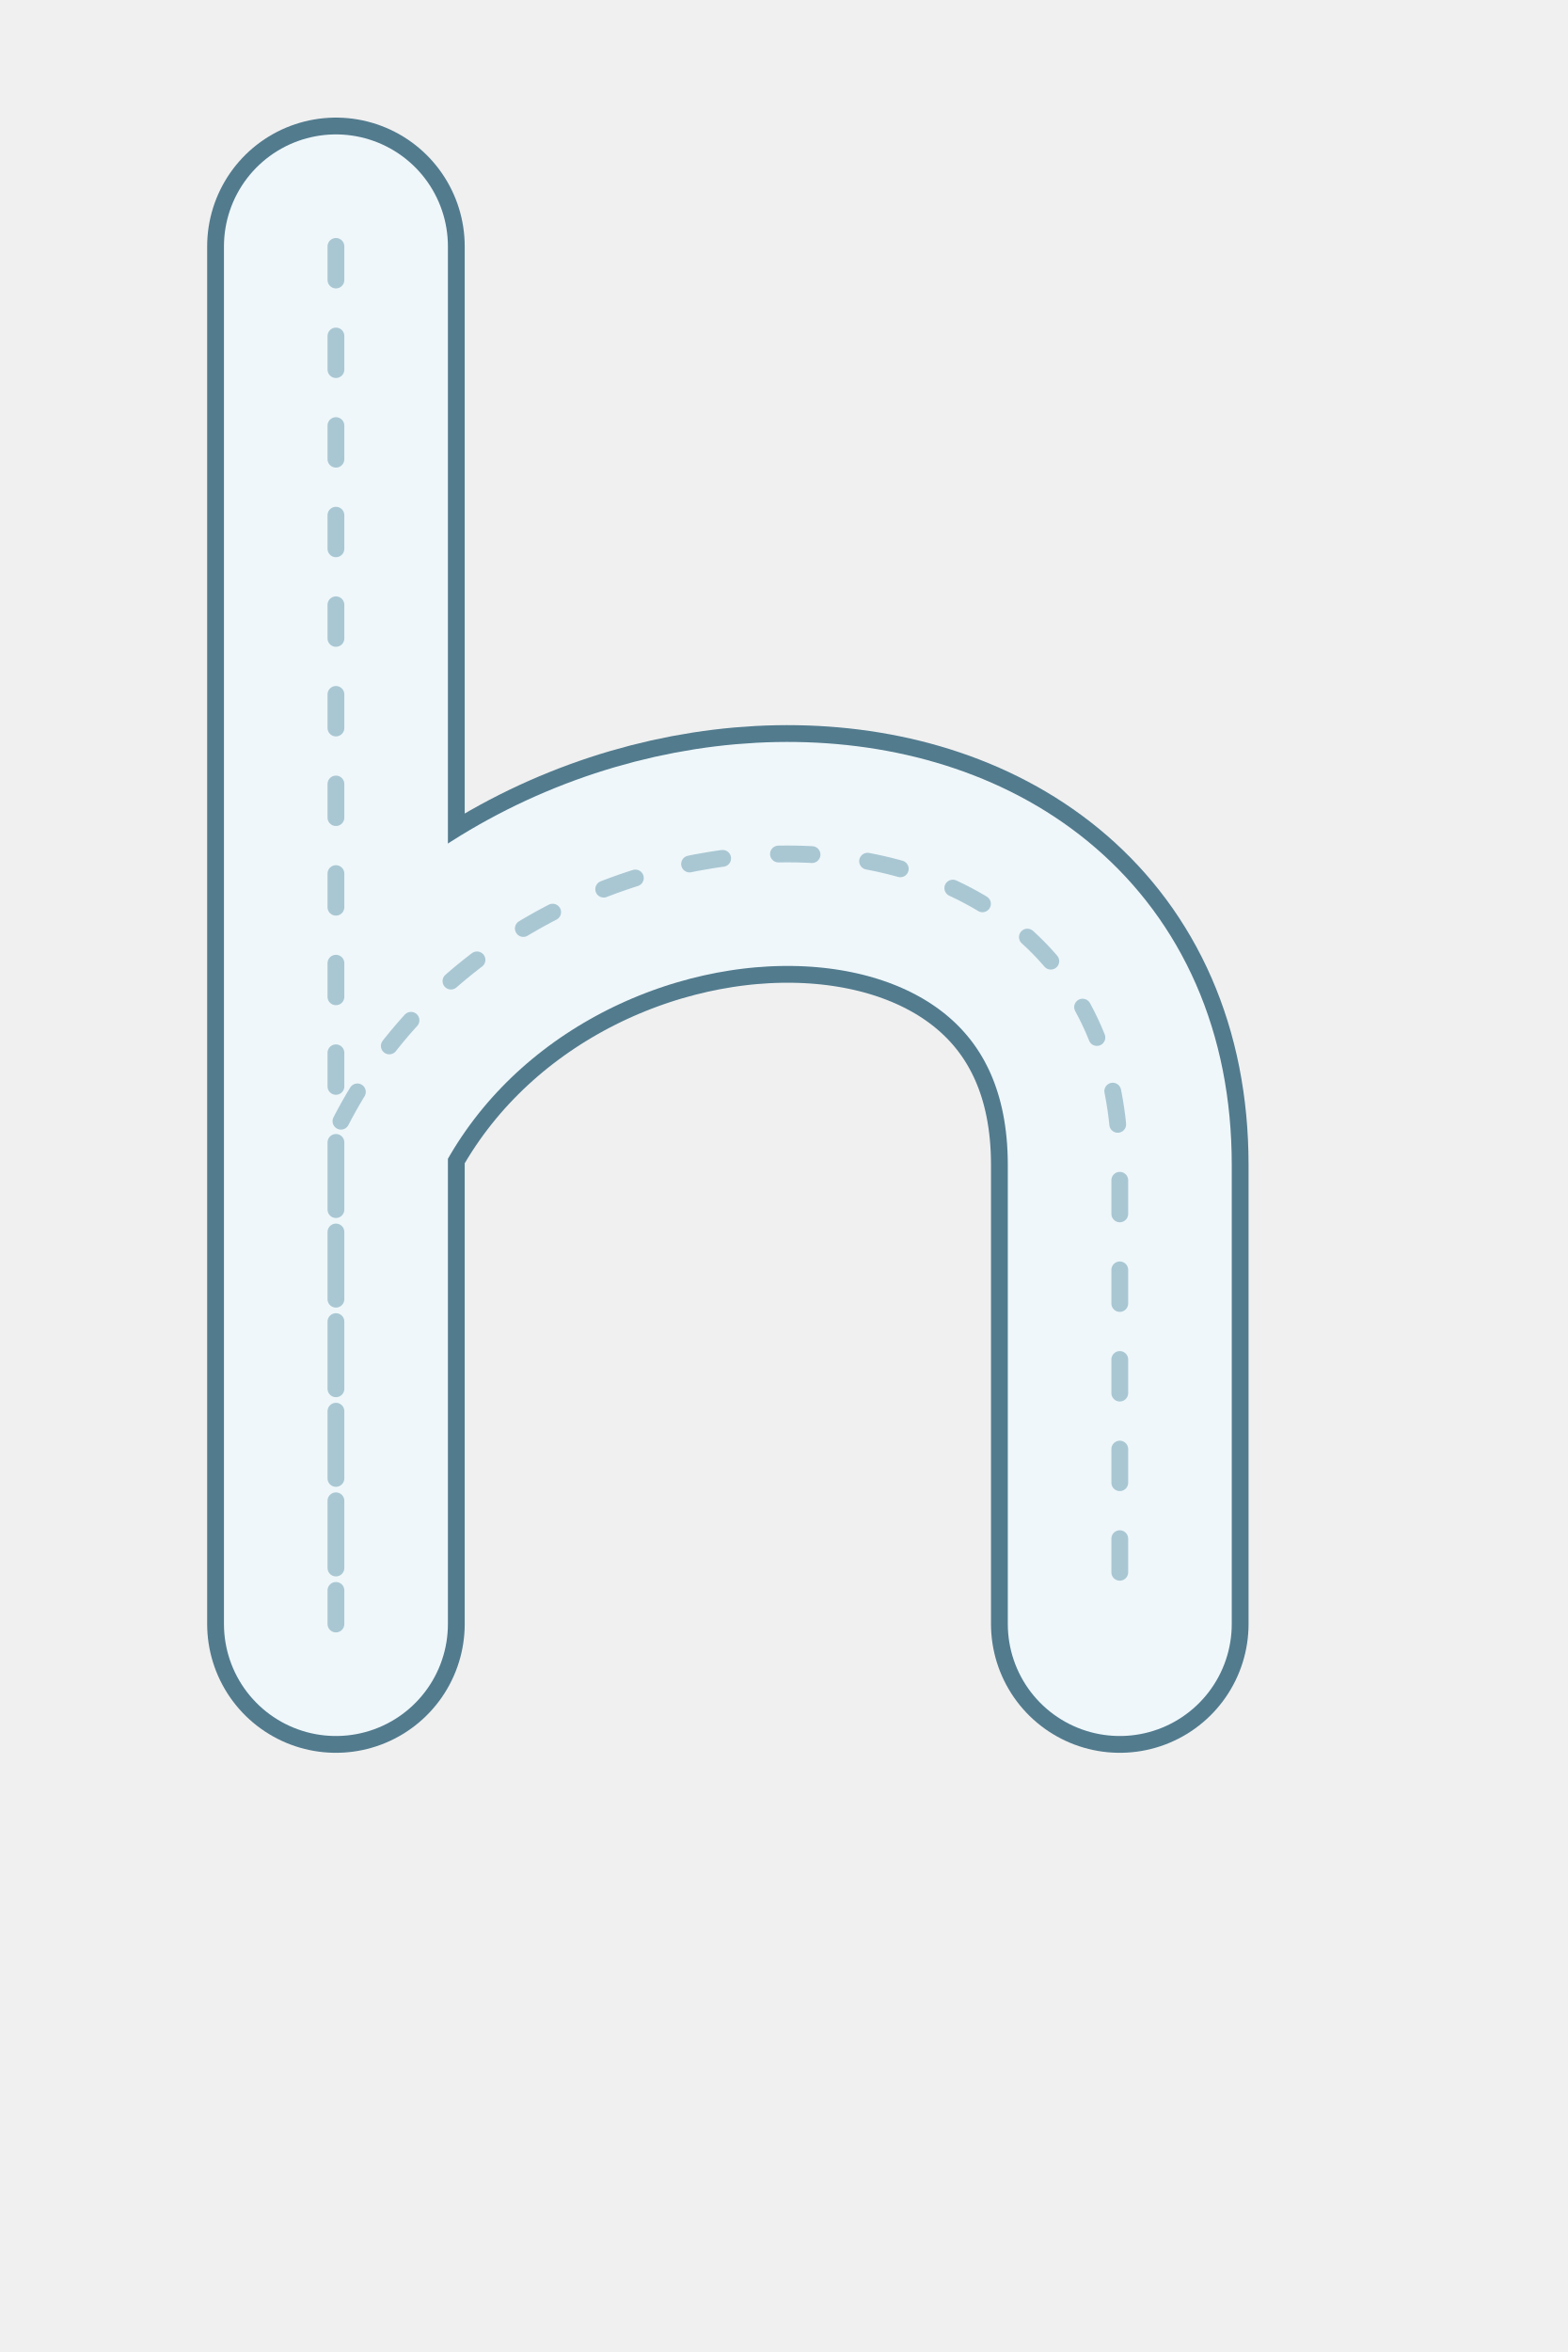
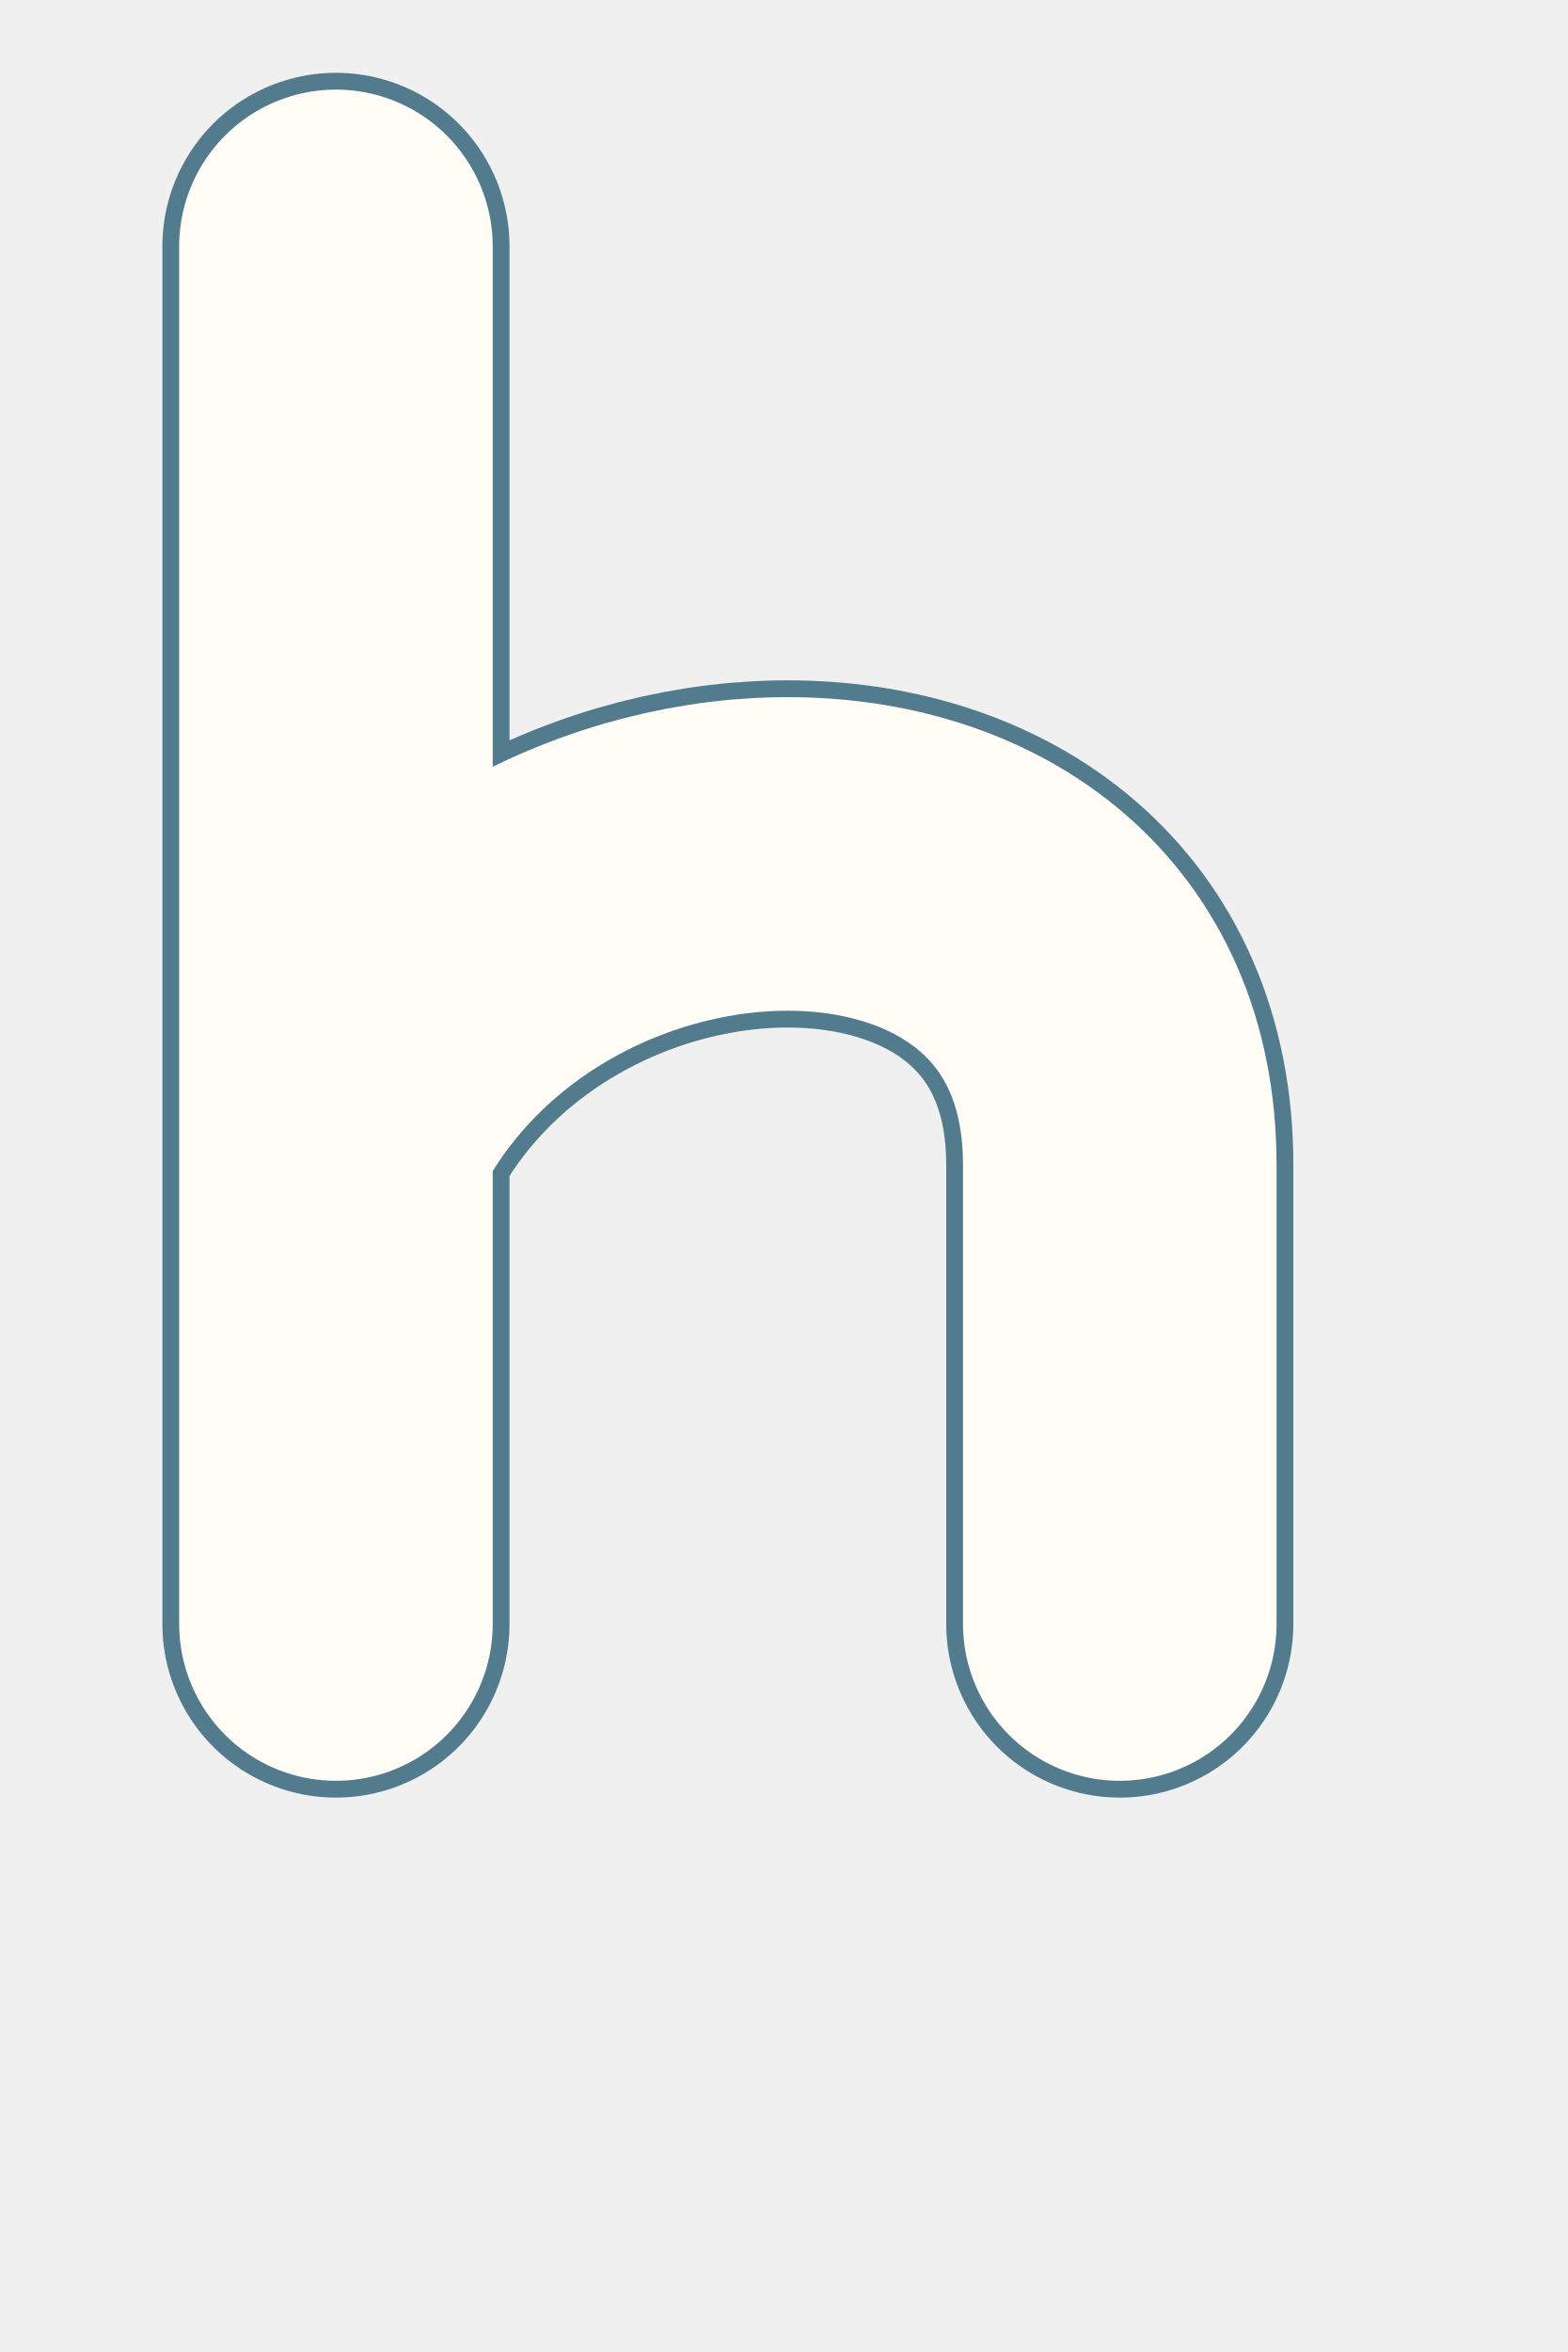
<svg xmlns="http://www.w3.org/2000/svg" class="family-classroom" viewBox="0 0 140 210">
-   <style>.family-classroom .fc-stencil-outline path{fill:none;stroke:#527b8e;stroke-width:23;stroke-linecap:round;stroke-linejoin:round}.family-classroom .fc-stencil-body .fc-model{fill:none;stroke:#eff7fa;stroke-width:20;stroke-dasharray:none;stroke-linecap:round;stroke-linejoin:round}.family-classroom .fc-stencil-body .fc-model.complete{stroke:#ccebe4}.family-classroom .fc-stencil-center path{fill:none;stroke:#a9c7d3;stroke-width:1.5;stroke-dasharray:3 5;stroke-linecap:round;stroke-linejoin:round}.family-classroom .fc-stencil-paint .fc-ink{stroke-width:18}.family-classroom .fc-stencil-paint .fc-demo-line{stroke-width:18}</style>
+   <style>.family-classroom .fc-stencil-outline path{fill:none;stroke:#527b8e;stroke-width:31;stroke-linecap:round;stroke-linejoin:round}.family-classroom .fc-stencil-body .fc-model{fill:none;stroke:#fffdf5;stroke-width:28;stroke-dasharray:none;stroke-linecap:round;stroke-linejoin:round}.family-classroom .fc-stencil-paint .fc-ink{stroke-width:10}.family-classroom .fc-stencil-paint .fc-demo-line{stroke-width:28}</style>
  <defs>
    <mask id="fc-stencil-9" maskUnits="userSpaceOnUse" x="-20" y="0" width="180" height="220">
-       <path d="M30 22 V145 V101 C46 68 100 67 100 104 V145" fill="none" stroke="white" stroke-width="20" stroke-linecap="round" stroke-linejoin="round" />
+       <path d="M30 22 V145 V101 C46 68 100 67 100 104 V145" fill="none" stroke="white" stroke-width="28" stroke-linecap="round" stroke-linejoin="round" />
    </mask>
  </defs>
  <g class="fc-stencil-outline" aria-hidden="true">
    <path d="M30 22 V145 V101 C46 68 100 67 100 104 V145" />
  </g>
  <g class="fc-stencil-body">
    <path class="fc-model " d="M30 22 V145 V101 C46 68 100 67 100 104 V145" />
  </g>
-   <g class="fc-stencil-center" aria-hidden="true">
-     <path d="M30 22 V145 V101 C46 68 100 67 100 104 V145" />
-   </g>
  <g class="fc-stencil-paint" mask="url(#fc-stencil-9)">
    <g class="fc-demo-ink" />
    <g class="fc-child-ink" />
  </g>
</svg>
